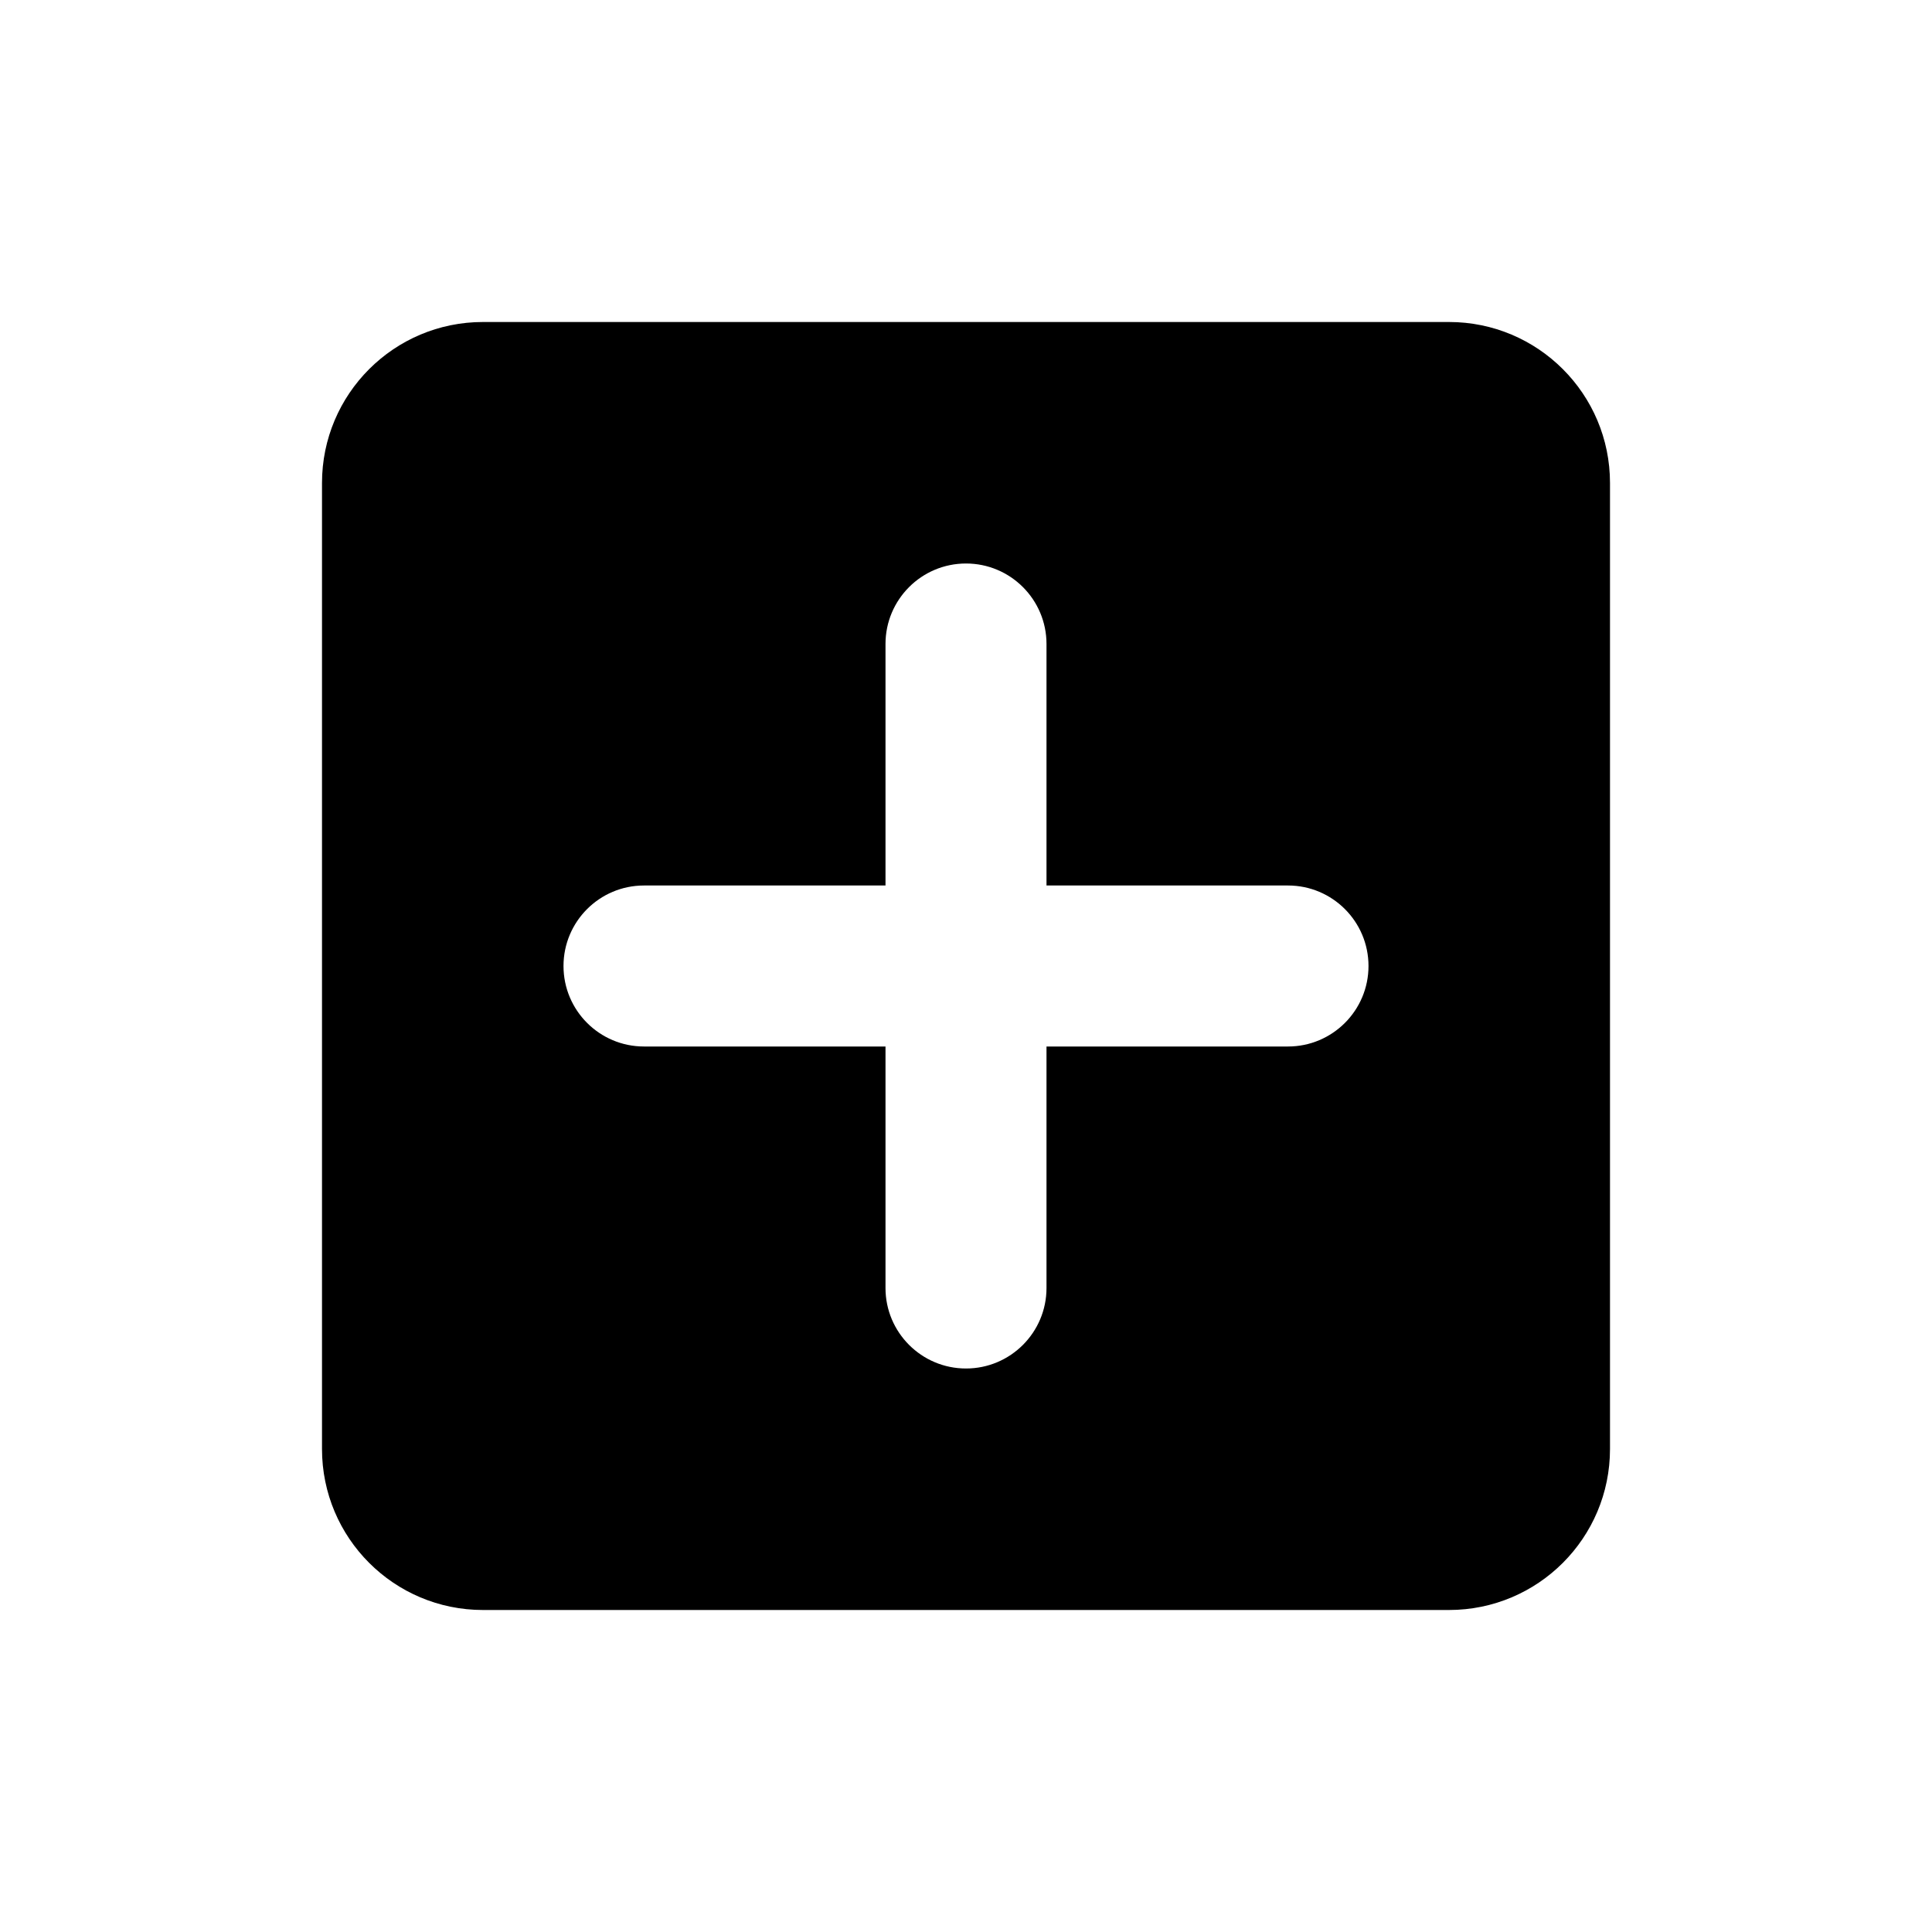
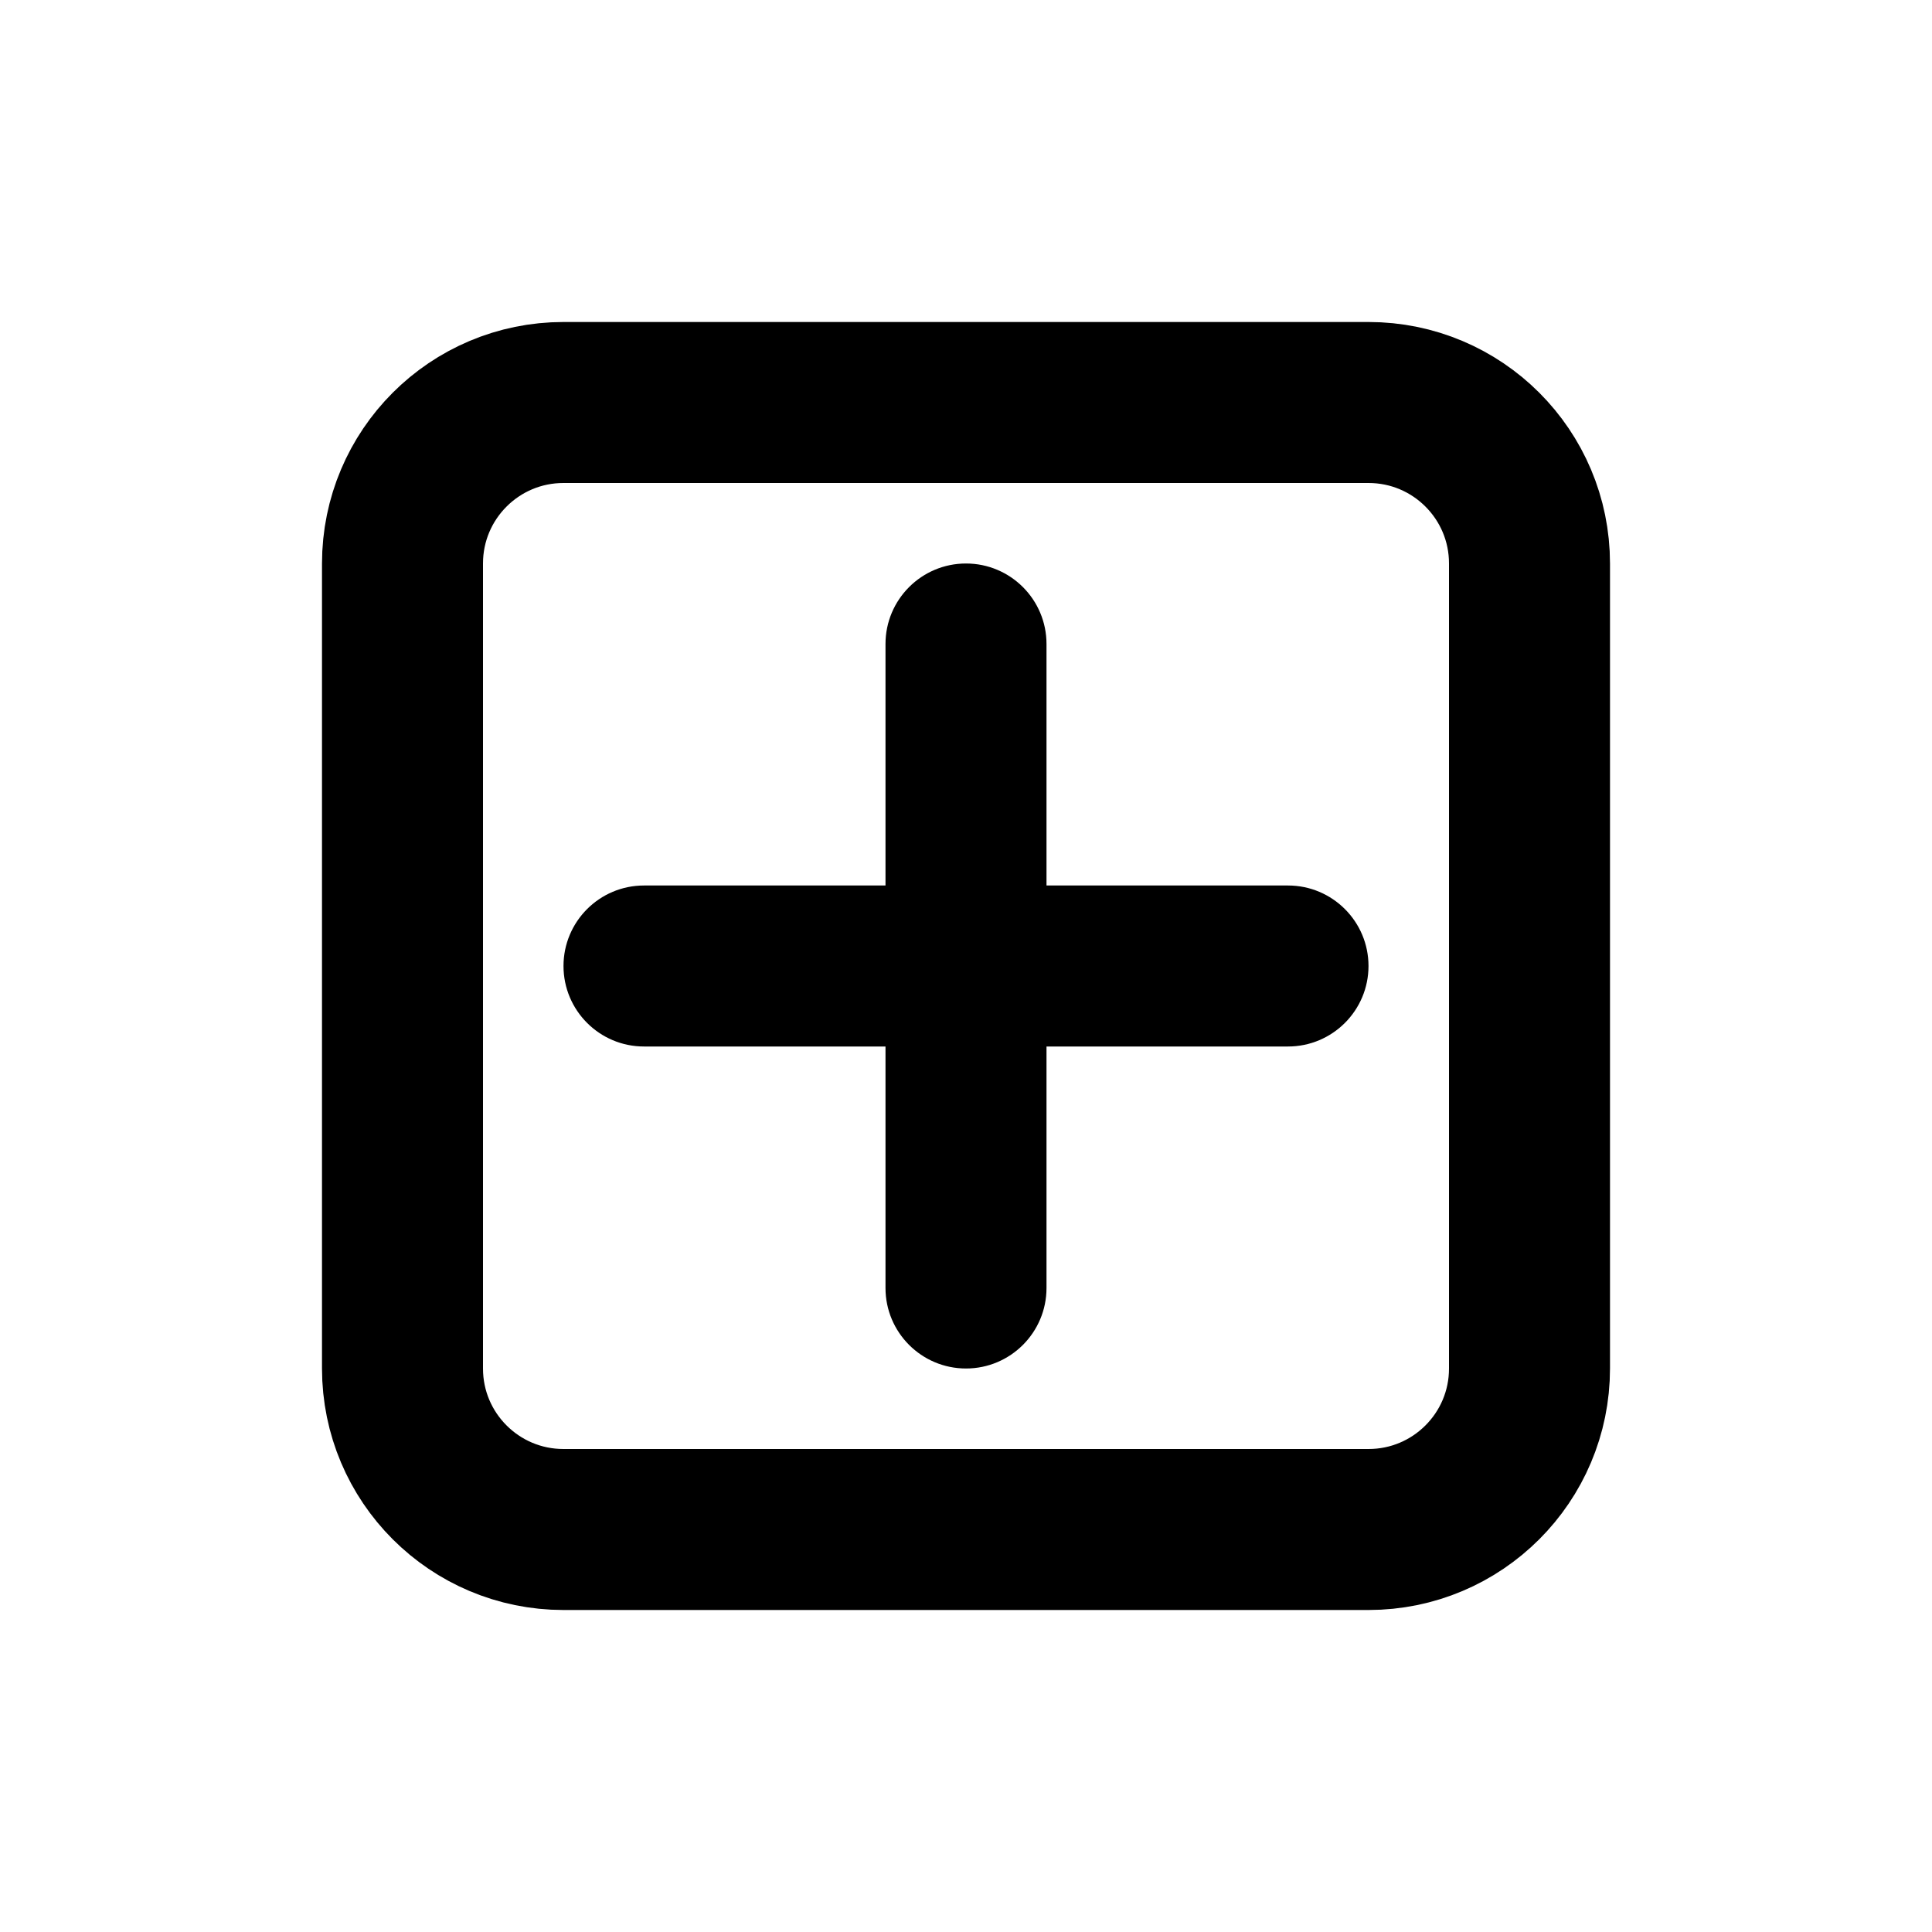
<svg xmlns="http://www.w3.org/2000/svg" width="24" height="24" viewBox="0 0 24 24" fill="none">
  <g class="oi-add-roundrect">
-     <path class="oi-fill" fill-rule="evenodd" clip-rule="evenodd" d="M20 18C20 19.105 19.105 20 18 20H6C4.895 20 4 19.105 4 18V6C4 4.895 4.895 4 6 4H18C19.105 4 20 4.895 20 6V18ZM12 7C12.552 7 13 7.448 13 8V11H16C16.552 11 17 11.448 17 12C17 12.552 16.552 13 16 13H13V16C13 16.552 12.552 17 12 17C11.448 17 11 16.552 11 16V13H8C7.448 13 7 12.552 7 12C7 11.448 7.448 11 8 11H11V8C11 7.448 11.448 7 12 7Z" fill="black" />
+     <path class="oi-box" d="M7 19H17C18.105 19 19 18.105 19 17V7C19 5.895 18.105 5 17 5H7C5.895 5 5 5.895 5 7V17C5 18.105 5.895 19 7 19Z" stroke="black" stroke-width="2" stroke-miterlimit="10" stroke-linecap="round" stroke-linejoin="round" />
+     <path class="oi-fill" fill-rule="evenodd" clip-rule="evenodd" d="M13 8C13 7.448 12.552 7 12 7C11.448 7 11 7.448 11 8V11H8C7.448 11 7 11.448 7 12C7 12.552 7.448 13 8 13H11V16C11 16.552 11.448 17 12 17C12.552 17 13 16.552 13 16V13H16C16.552 13 17 12.552 17 12C17 11.448 16.552 11 16 11H13V8Z" fill="black" />
  </g>
</svg>
